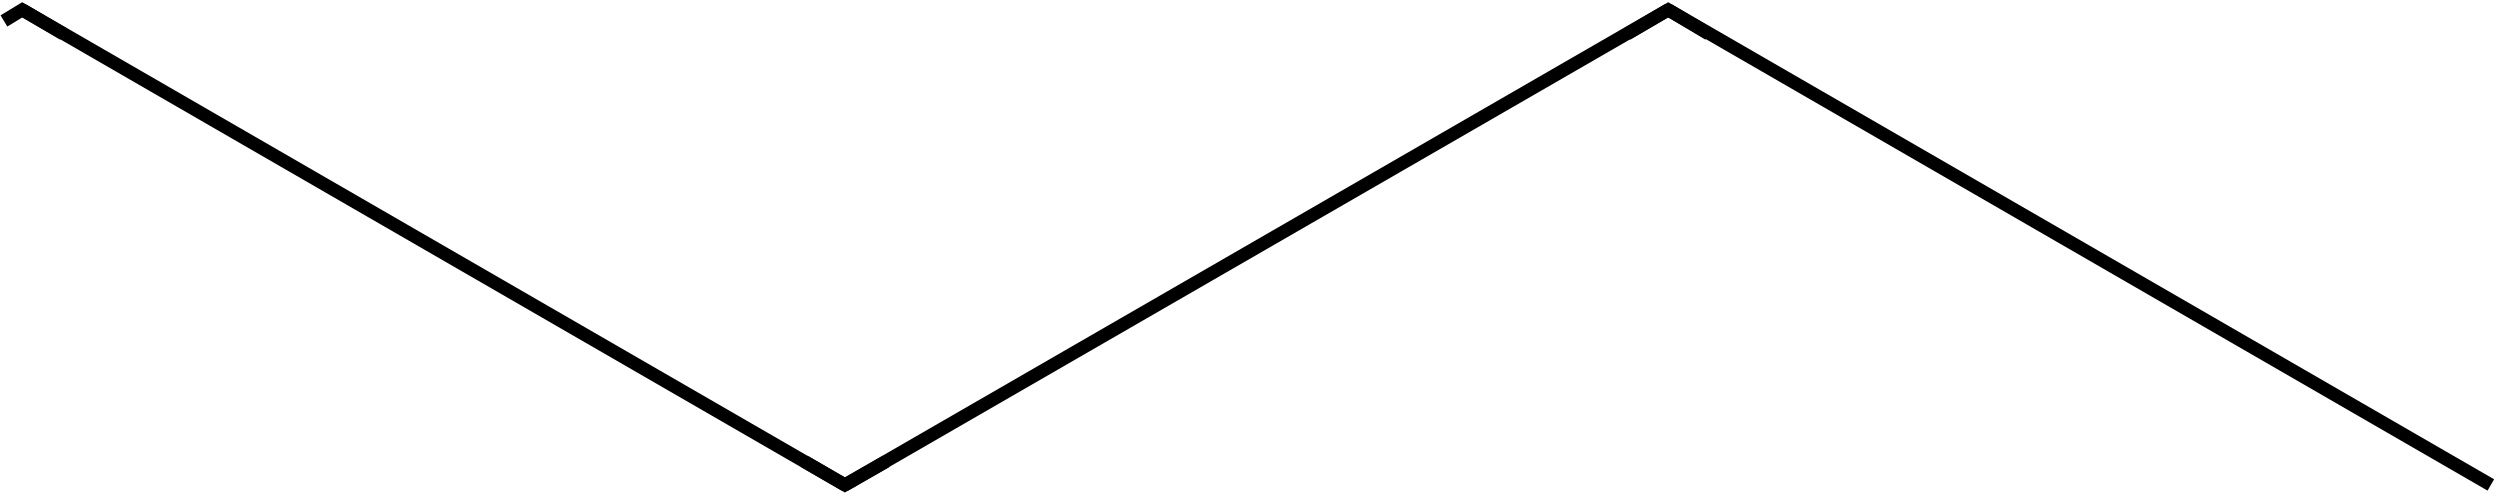
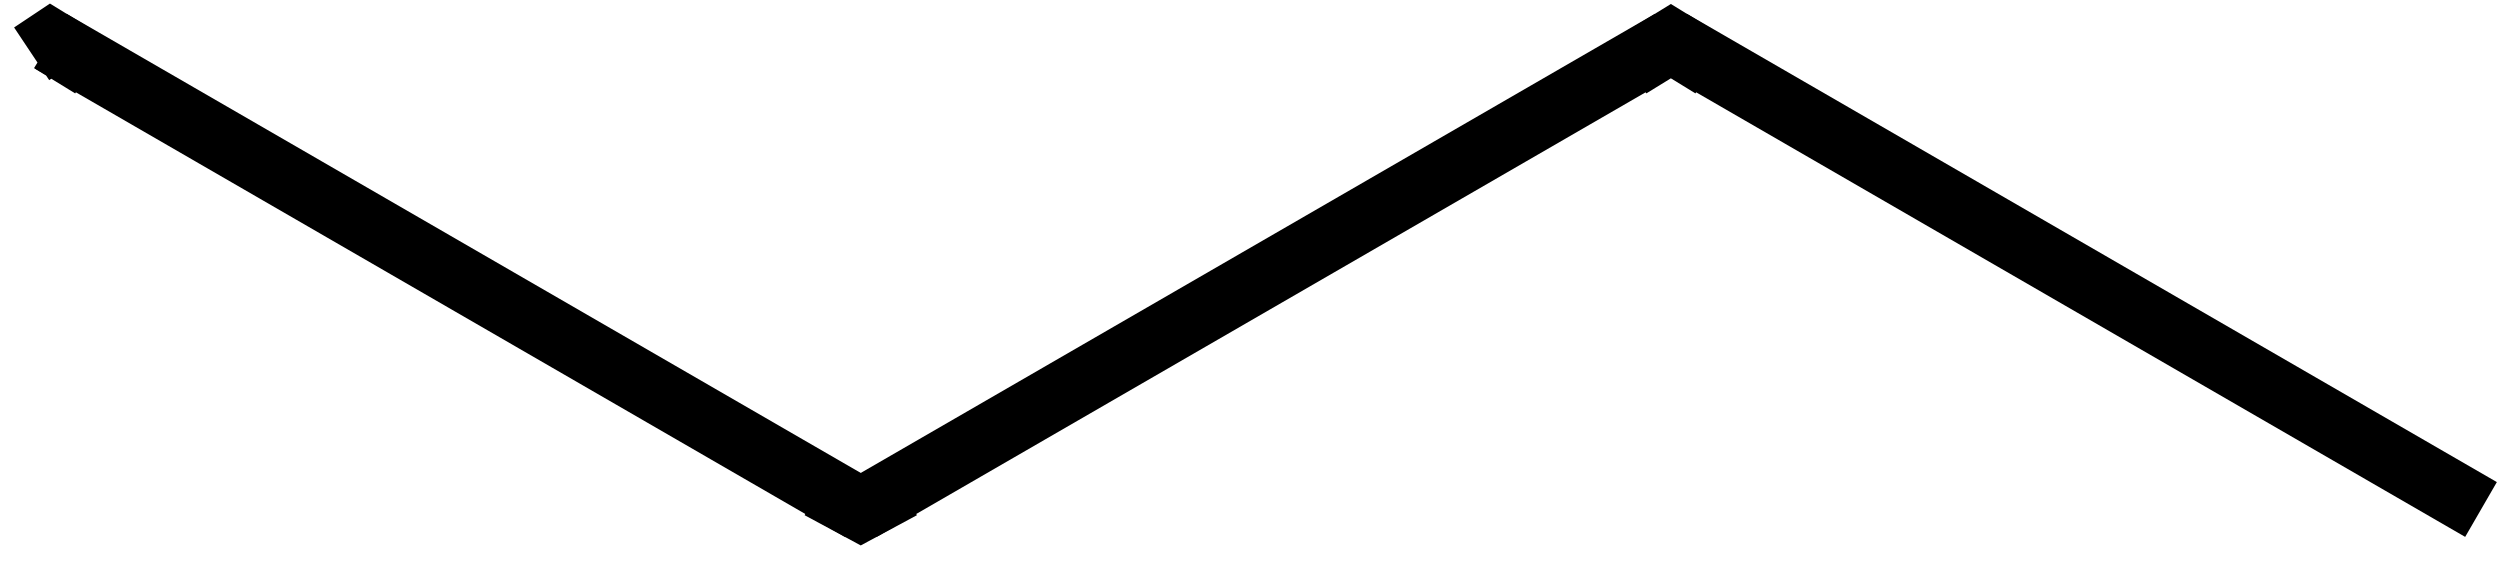
- <svg xmlns="http://www.w3.org/2000/svg" version="1.1" baseProfile="full" xml:space="preserve" width="382" height="76" viewBox="130 211 382 76">
+ <svg xmlns="http://www.w3.org/2000/svg" version="1.1" baseProfile="full" xml:space="preserve" width="79" height="18" viewBox="24 390 79 18">
  <rect style="opacity:1.0;fill:#FFFFFF;stroke:none" width="512.0" height="512.0" x="0.0" y="0.0"> </rect>
-   <path class="bond-1 atom-1 atom-2" d="M 133.4,212.5 L 259.1,285.1" style="fill:none;fill-rule:evenodd;stroke:#000000;stroke-width:2.0px;stroke-linecap:butt;stroke-linejoin:miter;stroke-opacity:1" />
-   <path class="bond-2 atom-2 atom-3" d="M 259.1,285.1 L 384.9,212.5" style="fill:none;fill-rule:evenodd;stroke:#000000;stroke-width:2.0px;stroke-linecap:butt;stroke-linejoin:miter;stroke-opacity:1" />
-   <path class="bond-3 atom-3 atom-4" d="M 384.9,212.5 L 510.6,285.1" style="fill:none;fill-rule:evenodd;stroke:#000000;stroke-width:2.0px;stroke-linecap:butt;stroke-linejoin:miter;stroke-opacity:1" />
-   <path d="M 130.6,214.2 L 133.4,212.5 L 139.7,216.2" style="fill:none;stroke:#000000;stroke-width:2.0px;stroke-linecap:butt;stroke-linejoin:miter;stroke-opacity:1;" />
-   <path d="M 252.9,281.5 L 259.1,285.1 L 265.4,281.5" style="fill:none;stroke:#000000;stroke-width:2.0px;stroke-linecap:butt;stroke-linejoin:miter;stroke-opacity:1;" />
-   <path d="M 378.6,216.2 L 384.9,212.5 L 391.1,216.2" style="fill:none;stroke:#000000;stroke-width:2.0px;stroke-linecap:butt;stroke-linejoin:miter;stroke-opacity:1;" />
+   <path class="bond-1 atom-1 atom-2" d="M 25.6,391.3 L 51.2,406.1" style="fill:none;fill-rule:evenodd;stroke:#000000;stroke-width:2.0px;stroke-linecap:butt;stroke-linejoin:miter;stroke-opacity:1" />
+   <path class="bond-2 atom-2 atom-3" d="M 51.2,406.1 L 76.8,391.3" style="fill:none;fill-rule:evenodd;stroke:#000000;stroke-width:2.0px;stroke-linecap:butt;stroke-linejoin:miter;stroke-opacity:1" />
+   <path class="bond-3 atom-3 atom-4" d="M 76.8,391.3 L 102.4,406.1" style="fill:none;fill-rule:evenodd;stroke:#000000;stroke-width:2.0px;stroke-linecap:butt;stroke-linejoin:miter;stroke-opacity:1" />
+   <path d="M 25.0,391.7 L 25.6,391.3 L 26.9,392.1" style="fill:none;stroke:#000000;stroke-width:2.0px;stroke-linecap:butt;stroke-linejoin:miter;stroke-opacity:1;" />
+   <path d="M 49.9,405.4 L 51.2,406.1 L 52.5,405.4" style="fill:none;stroke:#000000;stroke-width:2.0px;stroke-linecap:butt;stroke-linejoin:miter;stroke-opacity:1;" />
+   <path d="M 75.5,392.1 L 76.8,391.3 L 78.1,392.1" style="fill:none;stroke:#000000;stroke-width:2.0px;stroke-linecap:butt;stroke-linejoin:miter;stroke-opacity:1;" />
</svg>
